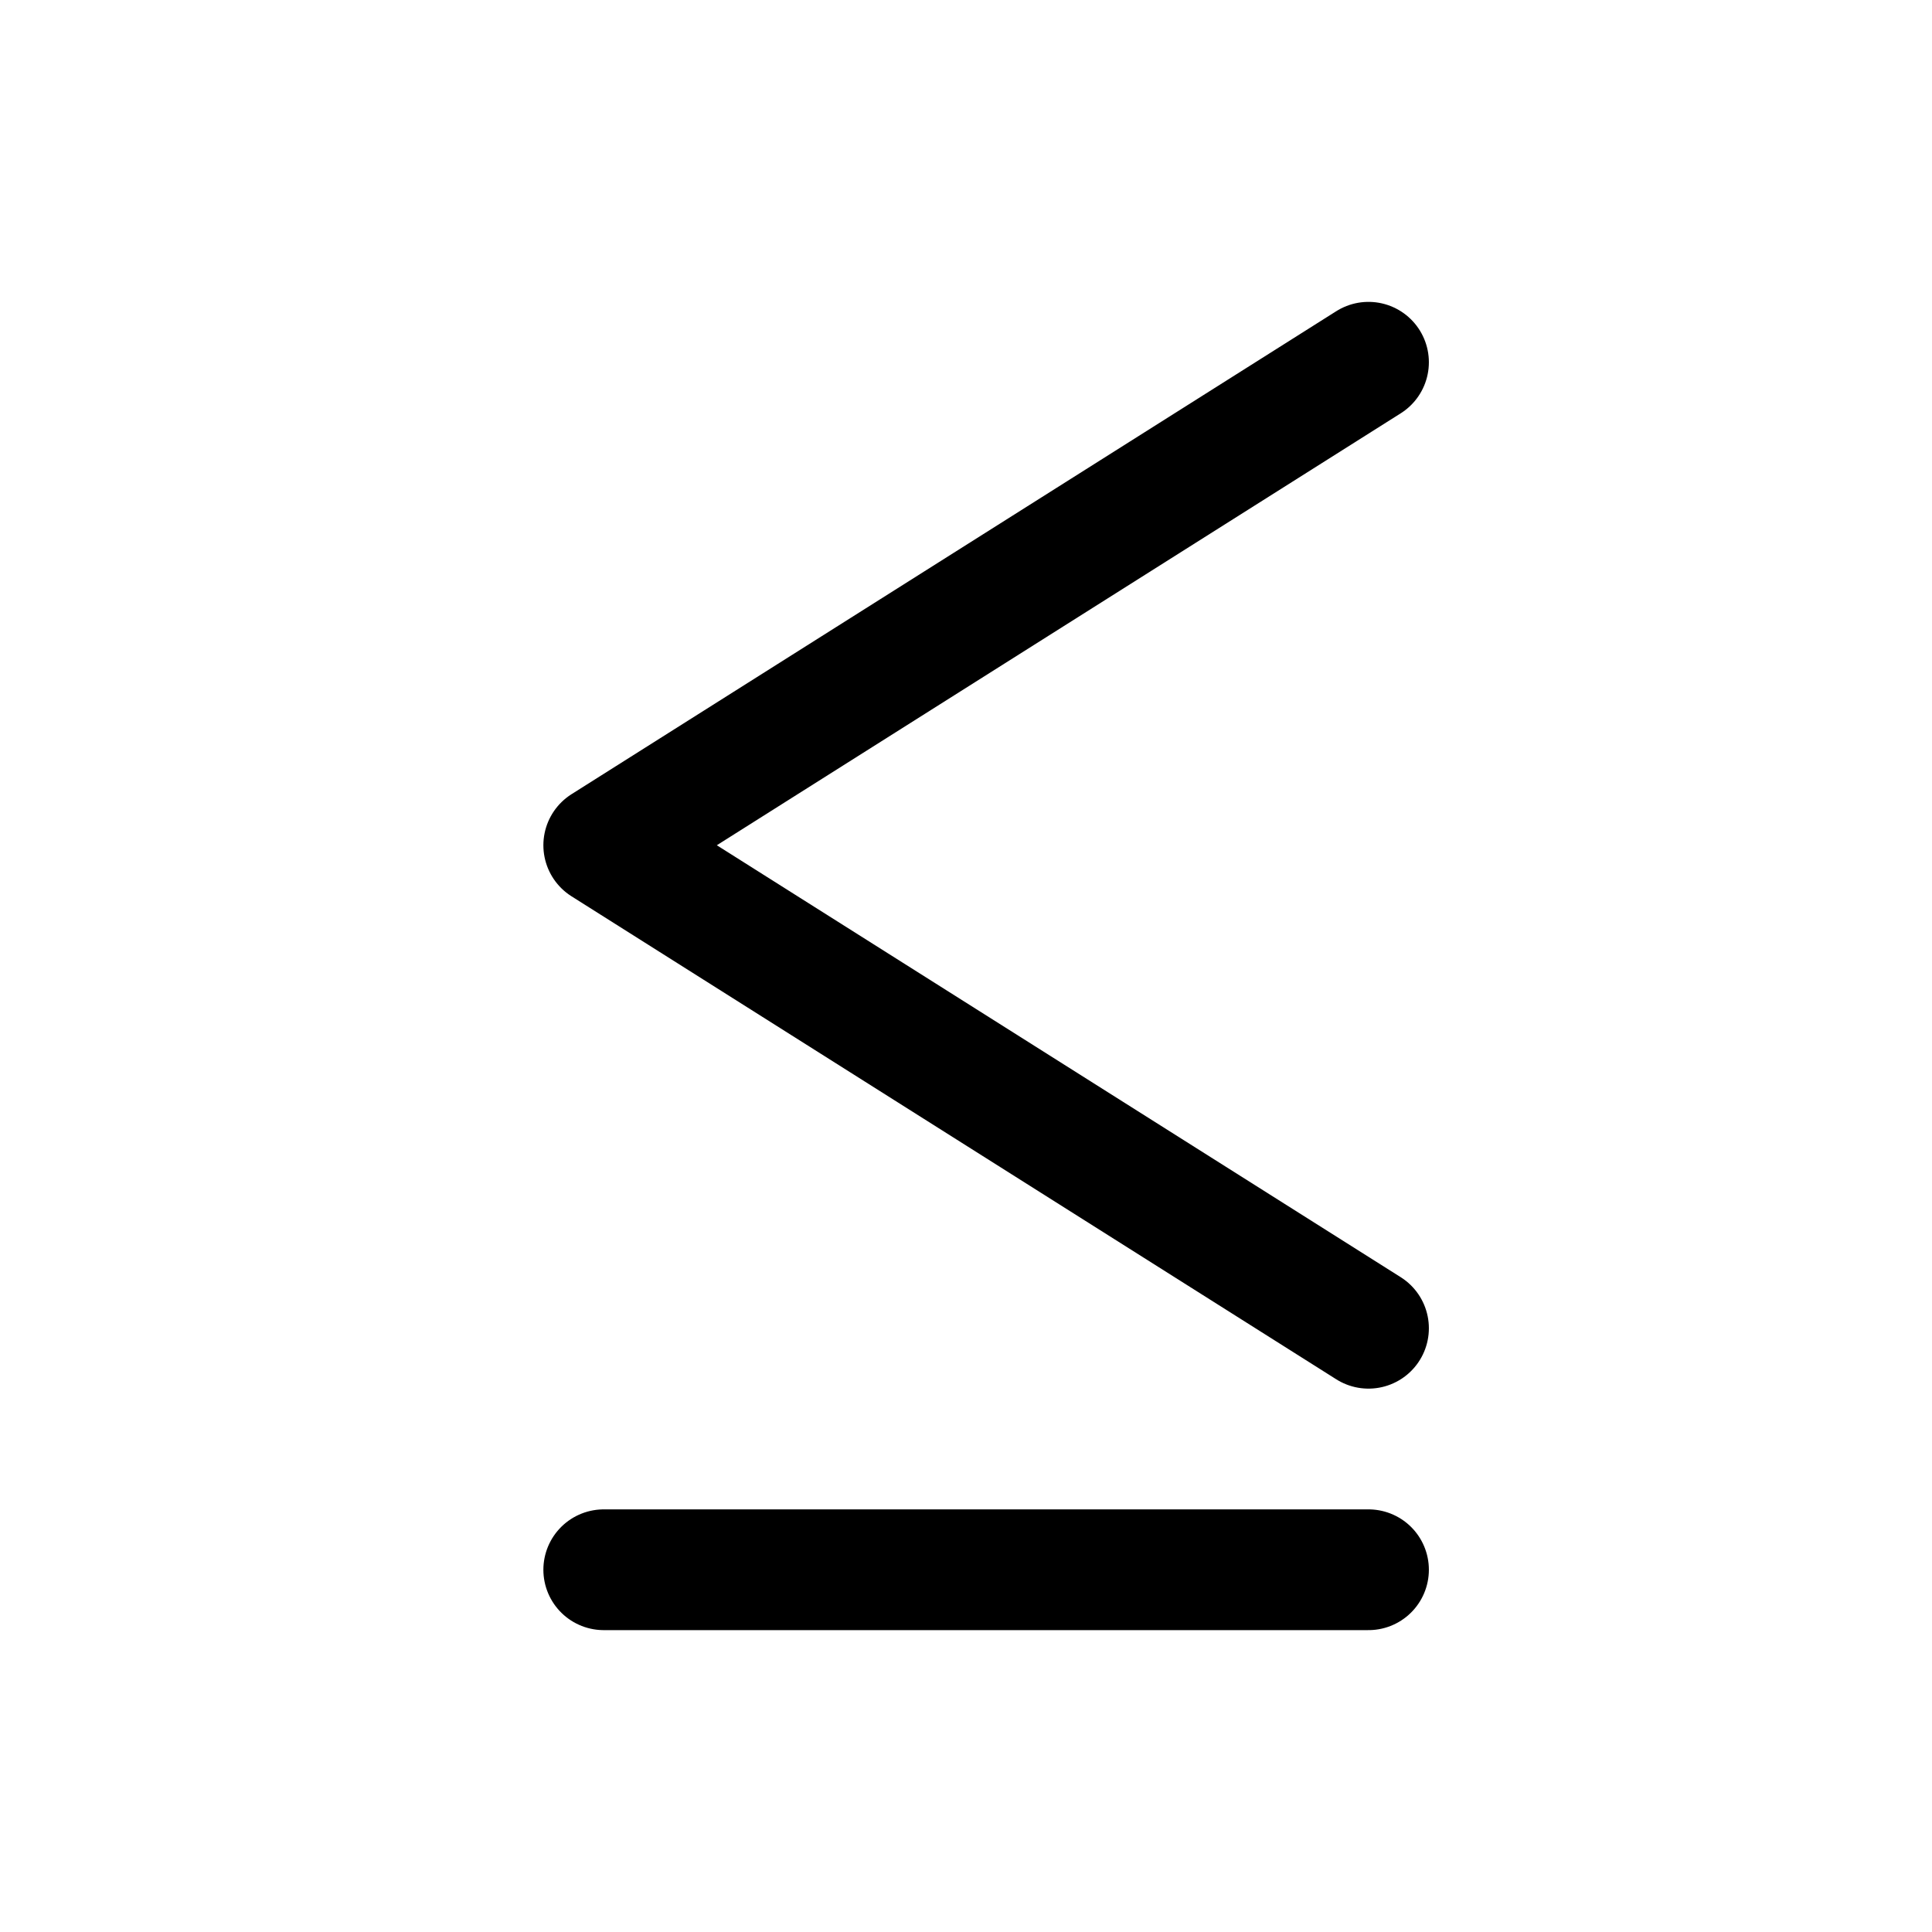
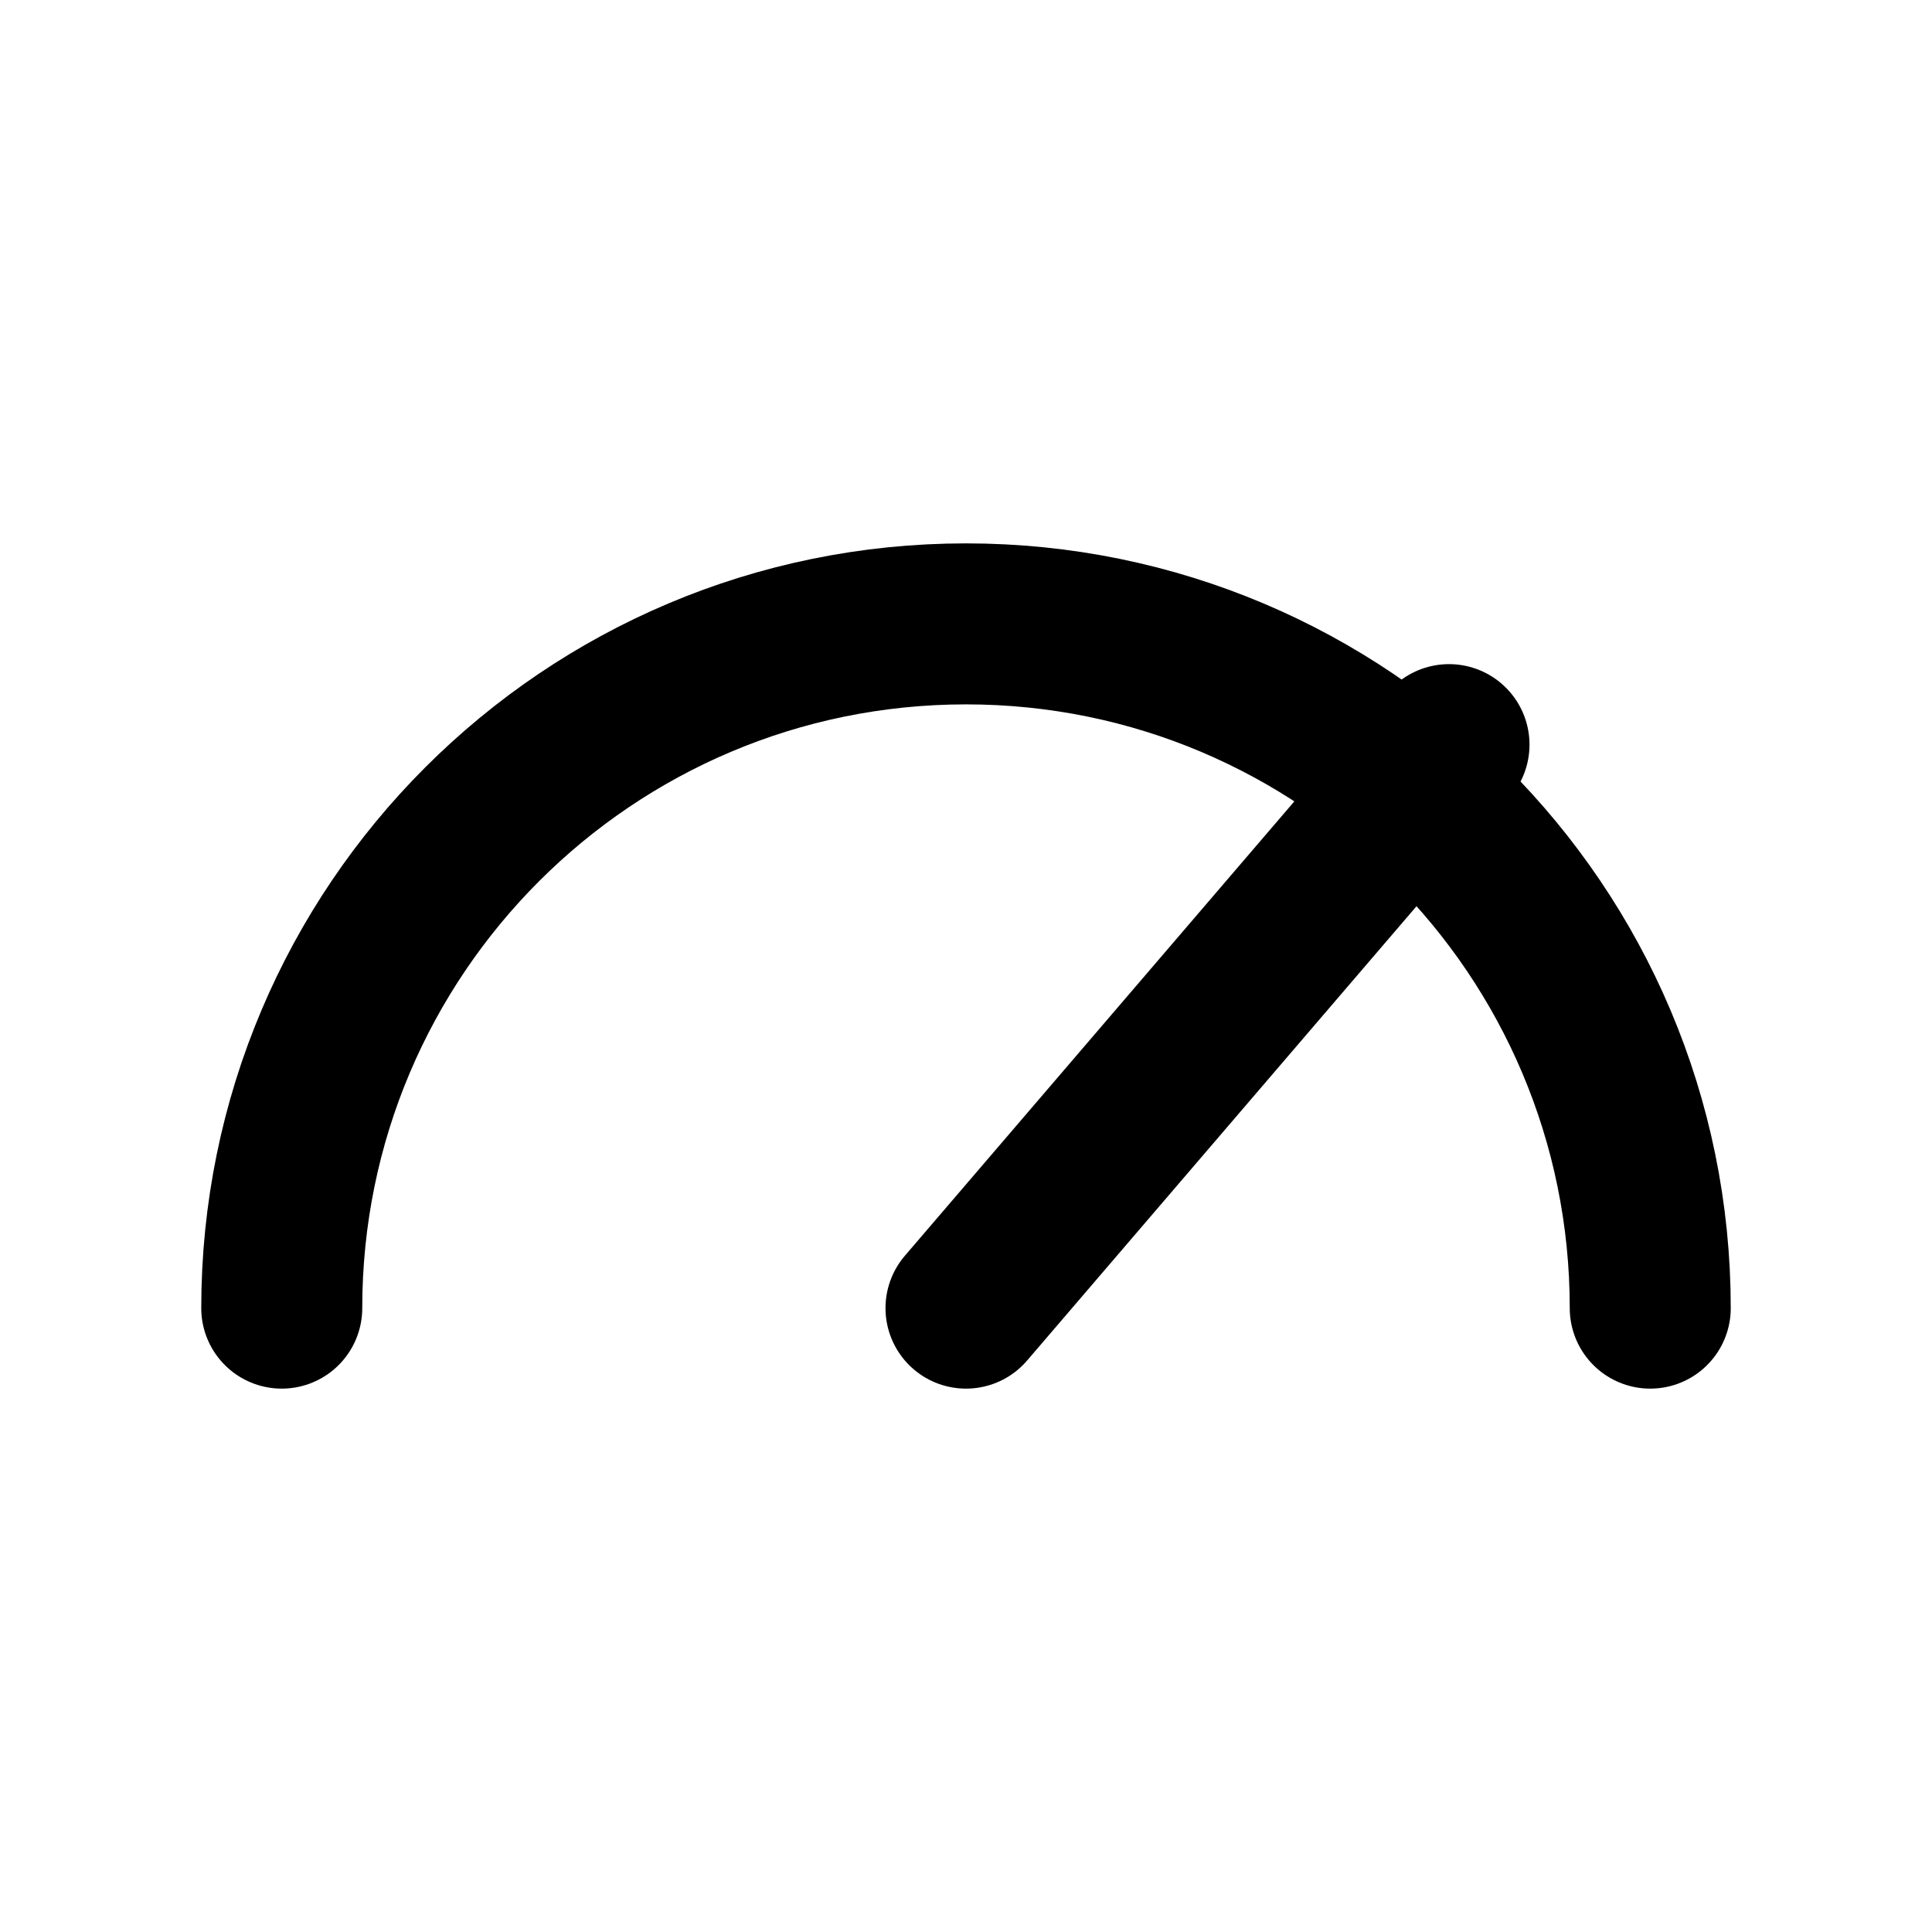
- <svg xmlns="http://www.w3.org/2000/svg" viewBox="0 0 24 24" stroke="currentColor" stroke-width="1.5" stroke-linecap="round" stroke-linejoin="round" fill="none">
-   <path d="M17 4.5 7.5 10.5 17 16.5" />
-   <path d="M7.5 19.5H17" />
+ <svg xmlns="http://www.w3.org/2000/svg" viewBox="0 0 24 24" stroke="currentColor" stroke-width="2" stroke-linecap="round" stroke-linejoin="round" fill="none">
+   <path d="M3.5 16.25a8.5 8.5 0 0 1 17 0" />
+   <path d="M12 16.25 18 9.25" />
</svg>
